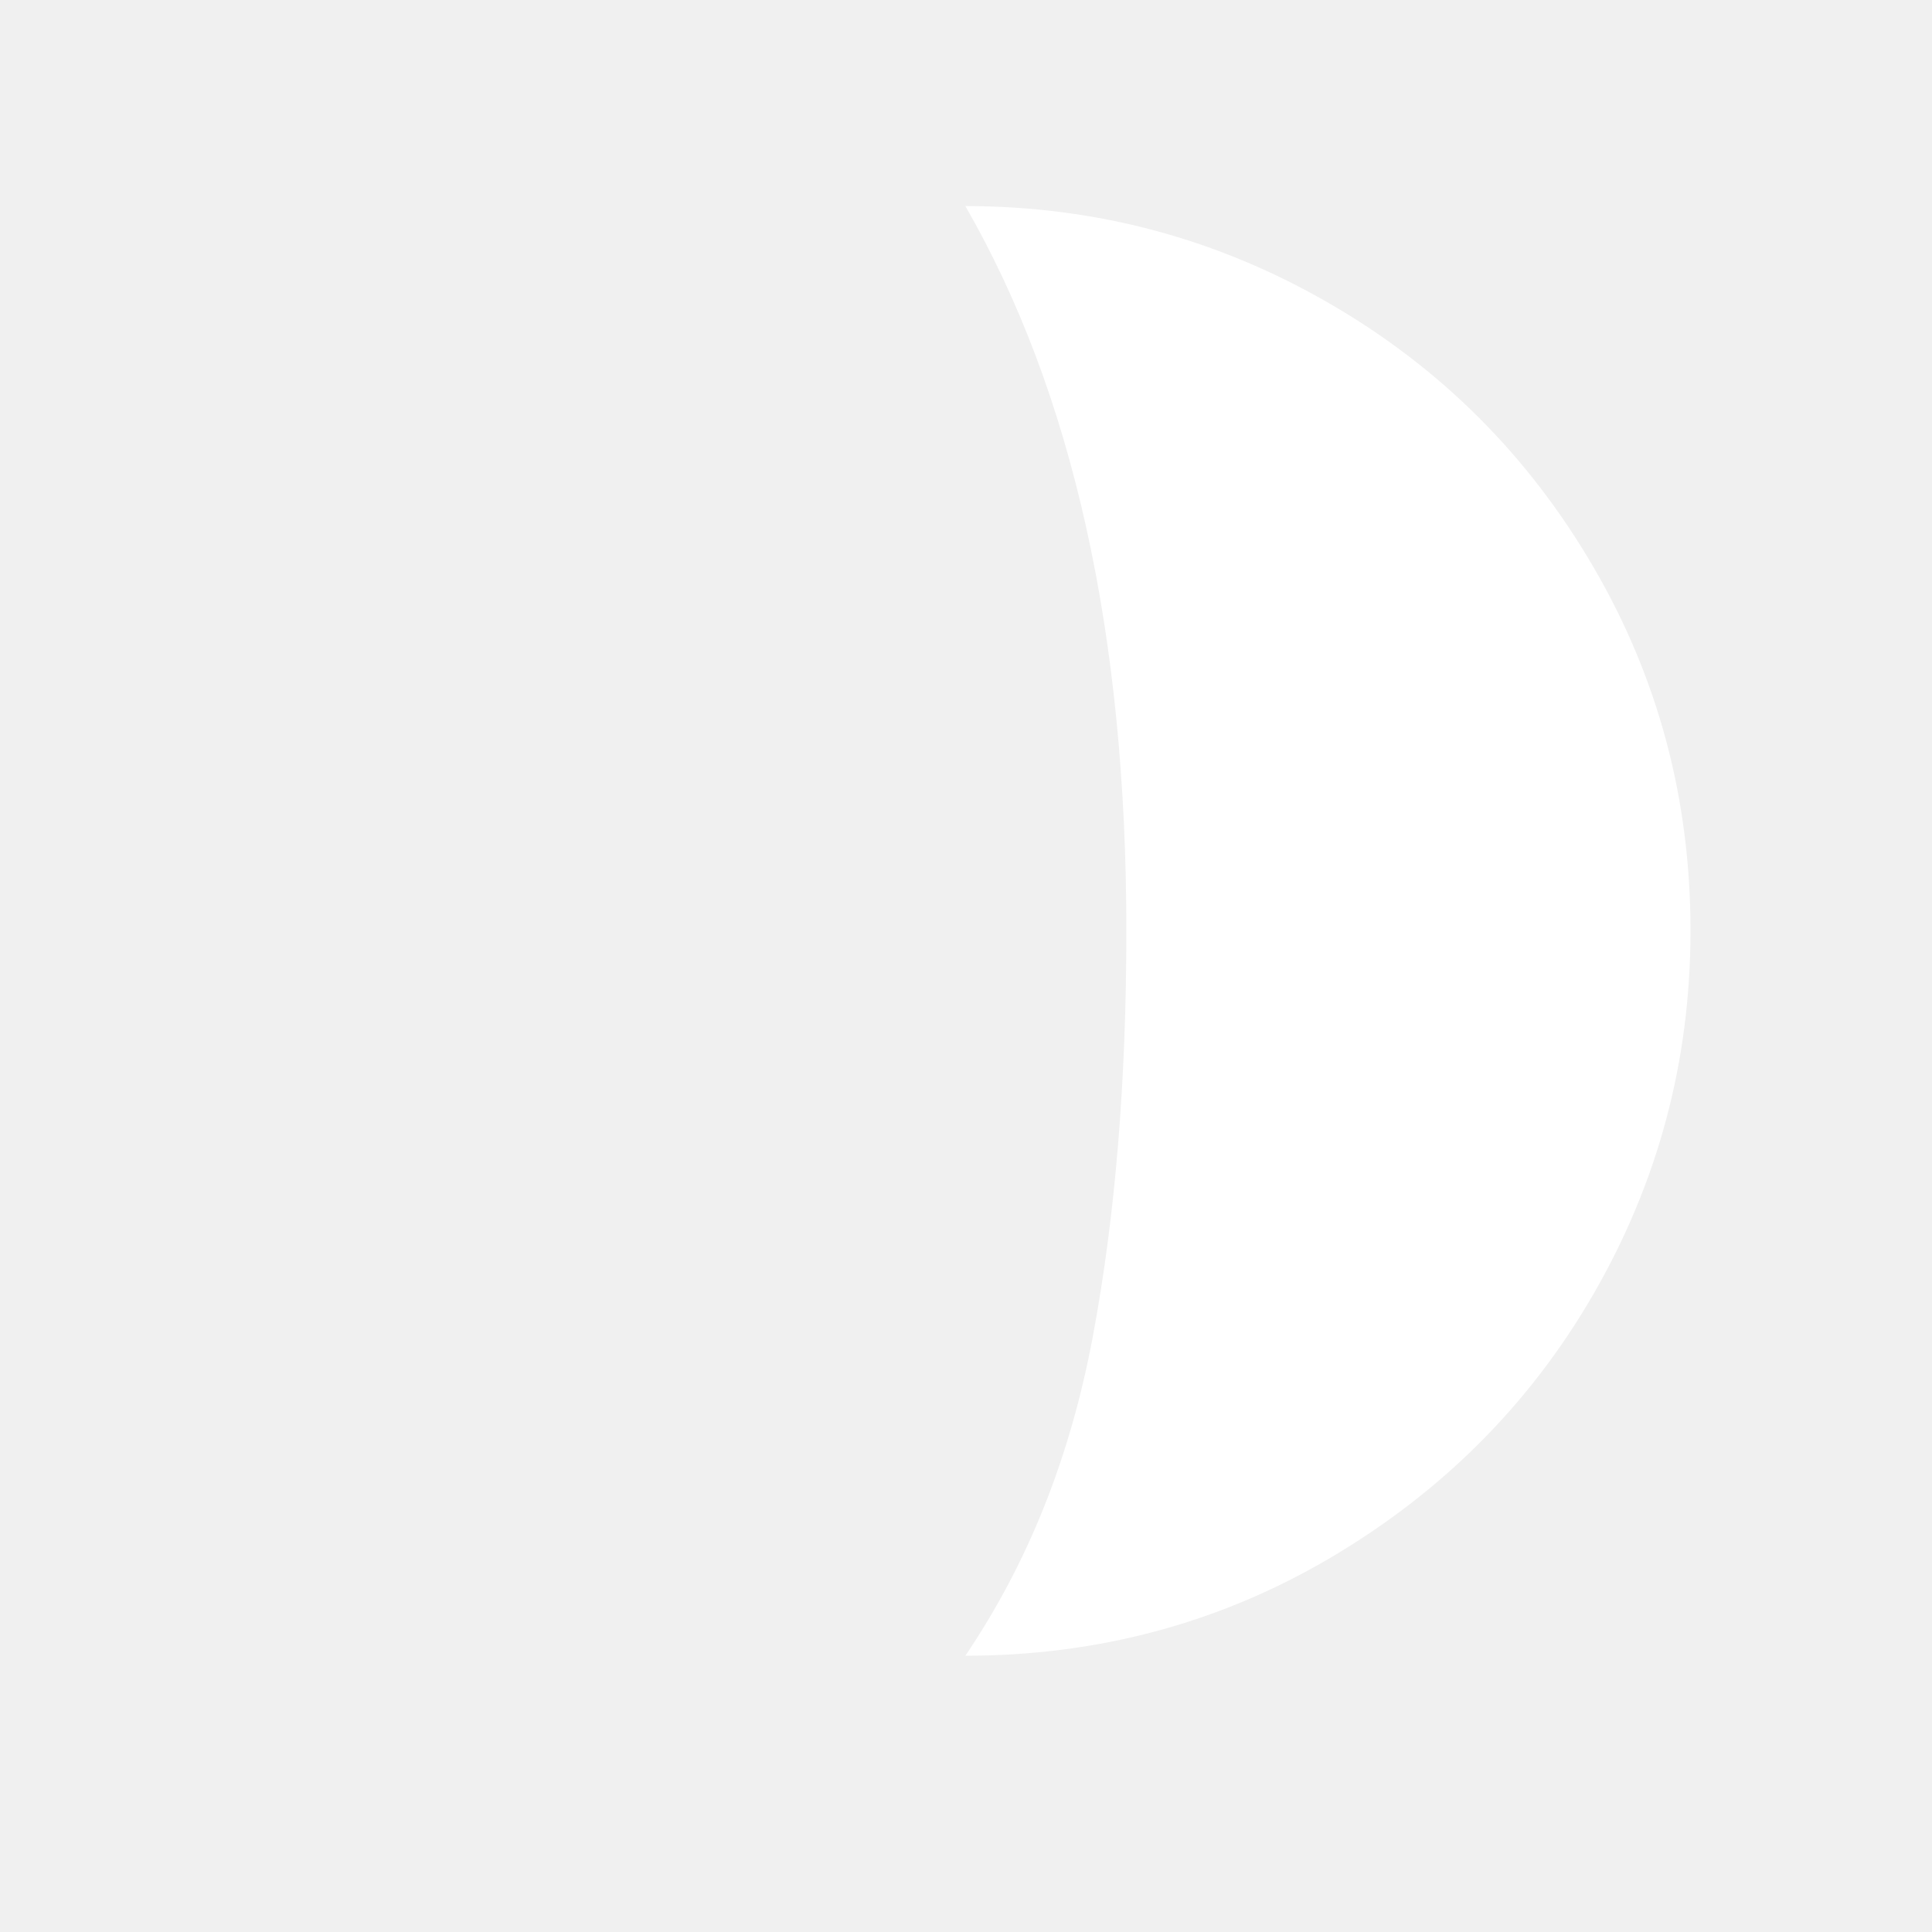
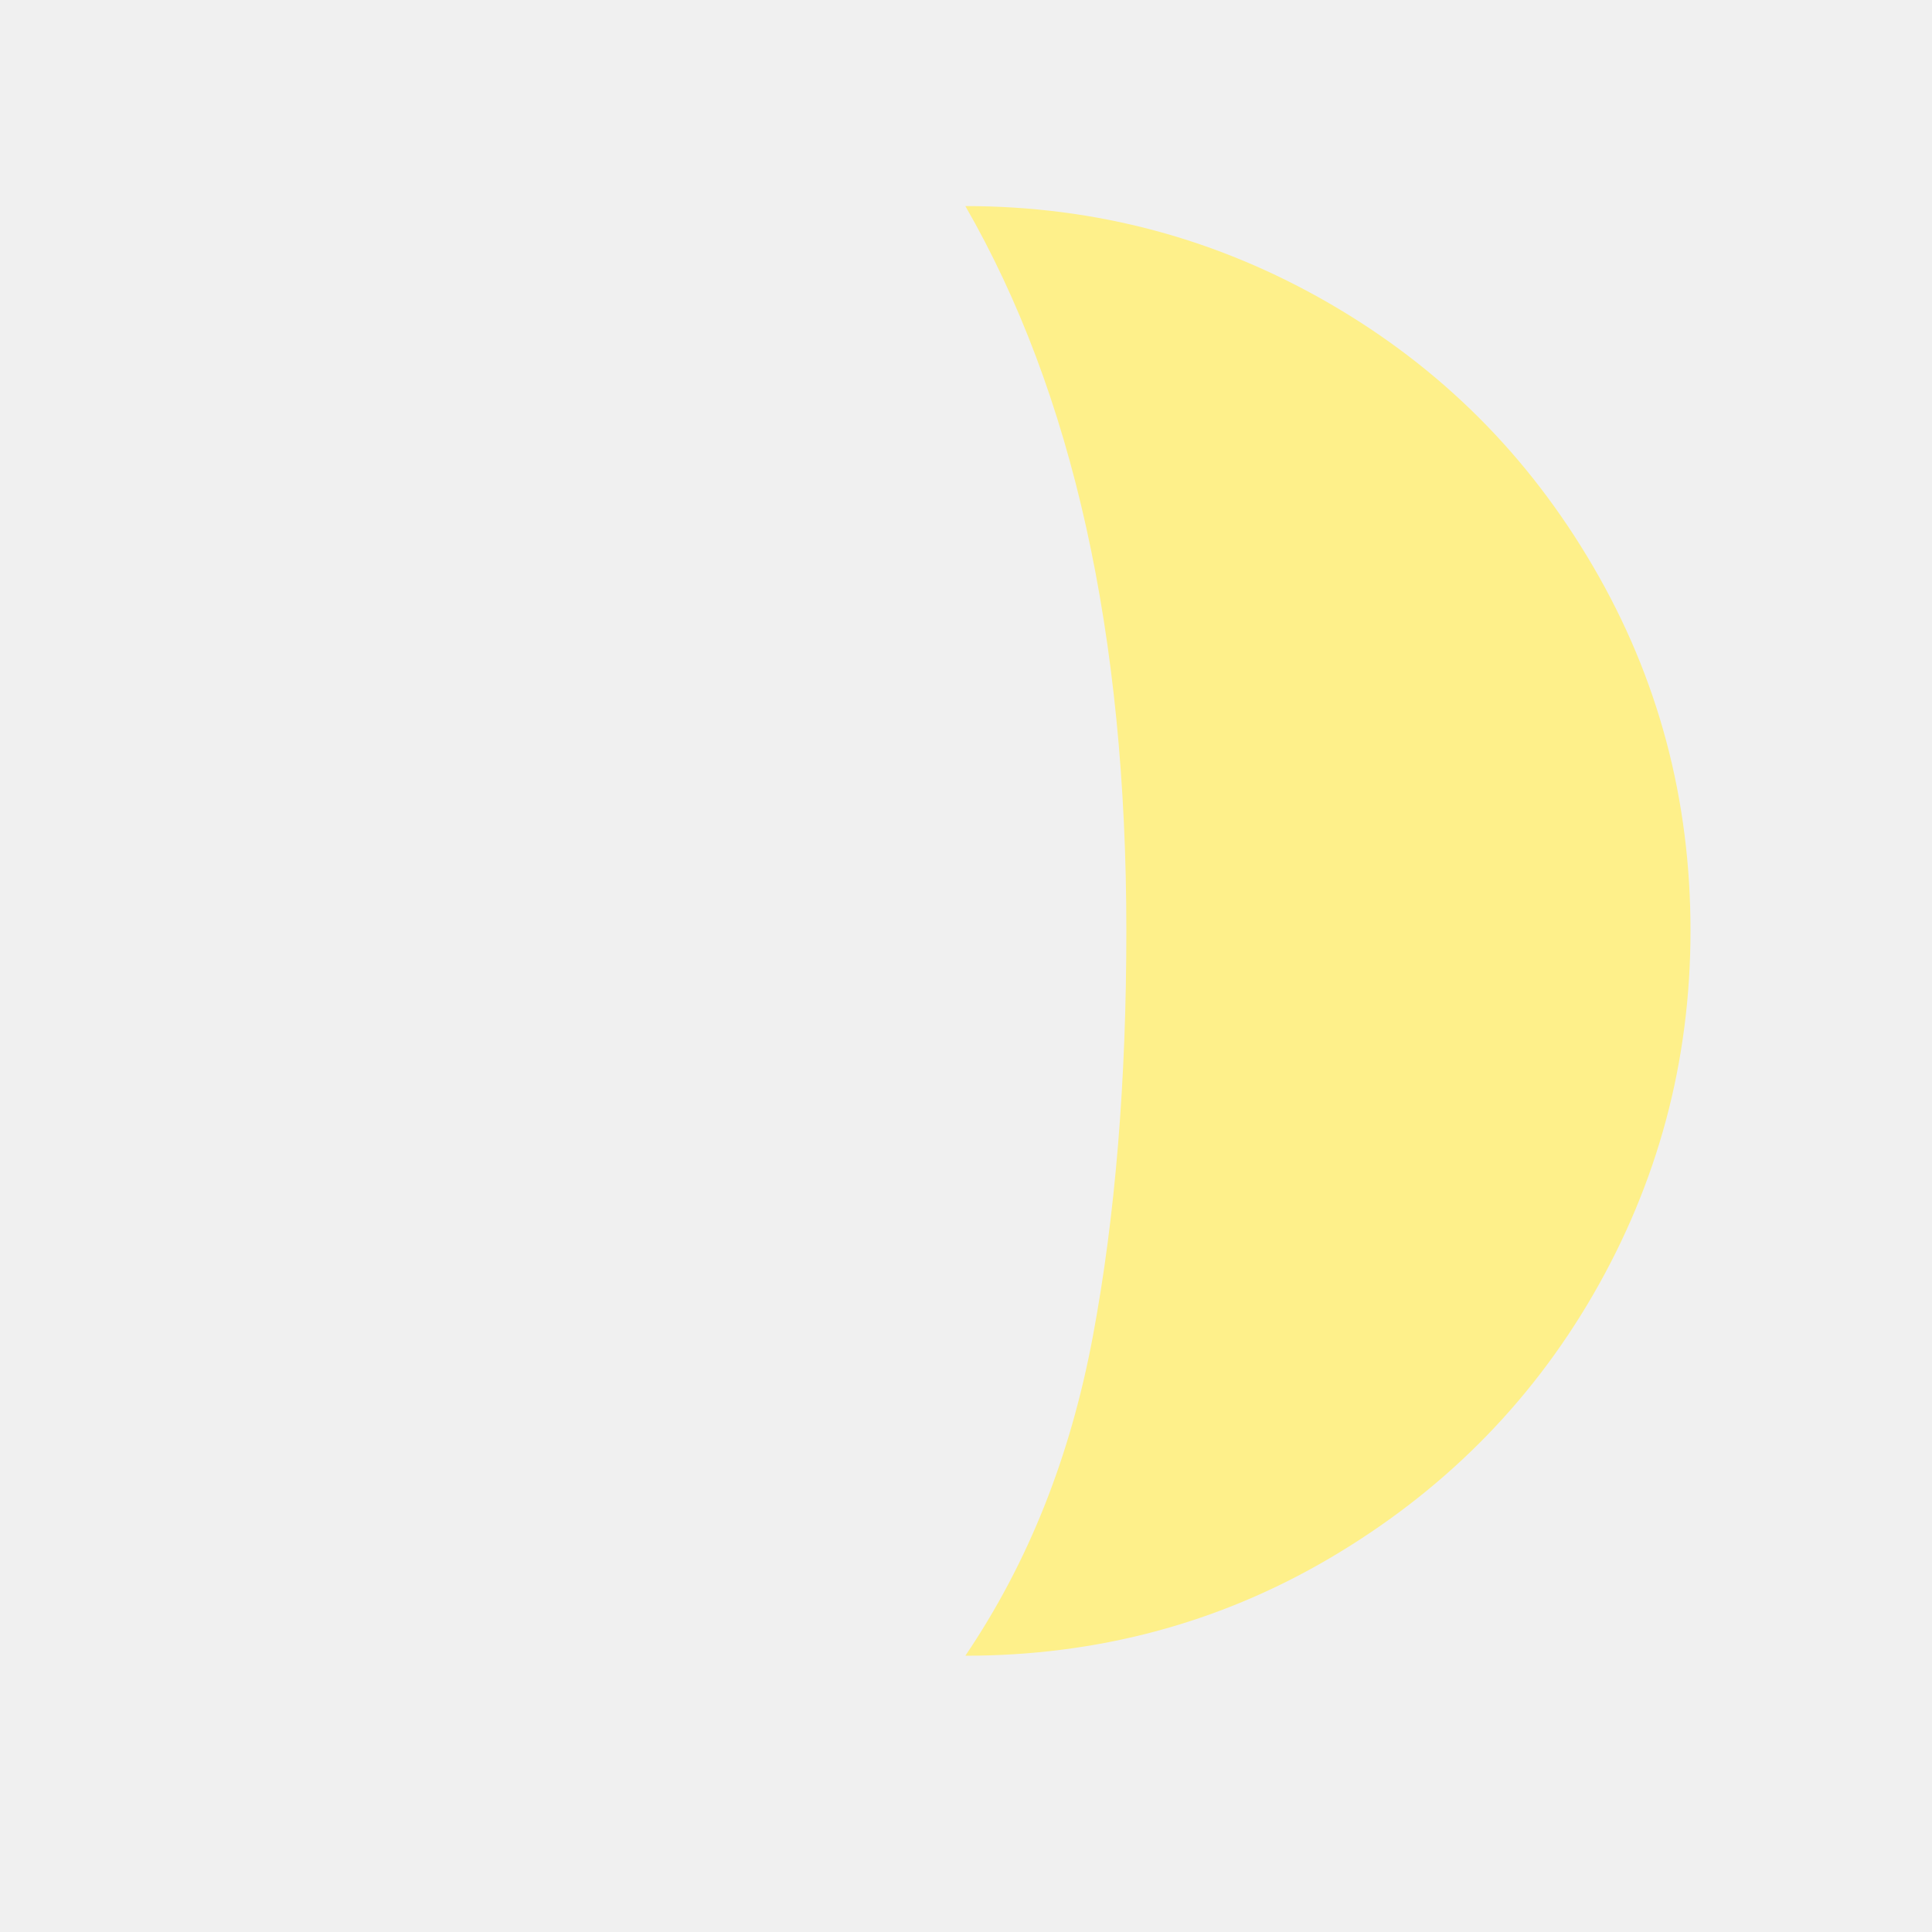
<svg xmlns="http://www.w3.org/2000/svg" width="46" height="46" version="1.1" id="Layer_1" x="0px" y="0px" viewBox="0 0 30 30" style="enable-background:new 0 0 30 30;" xml:space="preserve">
-   <path fill="white" d="M14.99,25.71c2.04,0,3.93-0.5,5.65-1.51s3.1-2.37,4.1-4.1s1.51-3.61,1.51-5.65s-0.5-3.92-1.51-5.65s-2.37-3.09-4.1-4.09  s-3.61-1.51-5.65-1.51c1.67,2.9,2.5,6.65,2.5,11.25c0,2.33-0.17,4.43-0.52,6.3S15.97,24.26,14.99,25.71z" />
+   <path fill="#FEF08A" d="M14.99,25.71c2.04,0,3.93-0.5,5.65-1.51s3.1-2.37,4.1-4.1s1.51-3.61,1.51-5.65s-0.5-3.92-1.51-5.65s-2.37-3.09-4.1-4.09  s-3.61-1.51-5.65-1.51c1.67,2.9,2.5,6.65,2.5,11.25c0,2.33-0.17,4.43-0.52,6.3S15.97,24.26,14.99,25.71z" />
</svg>
